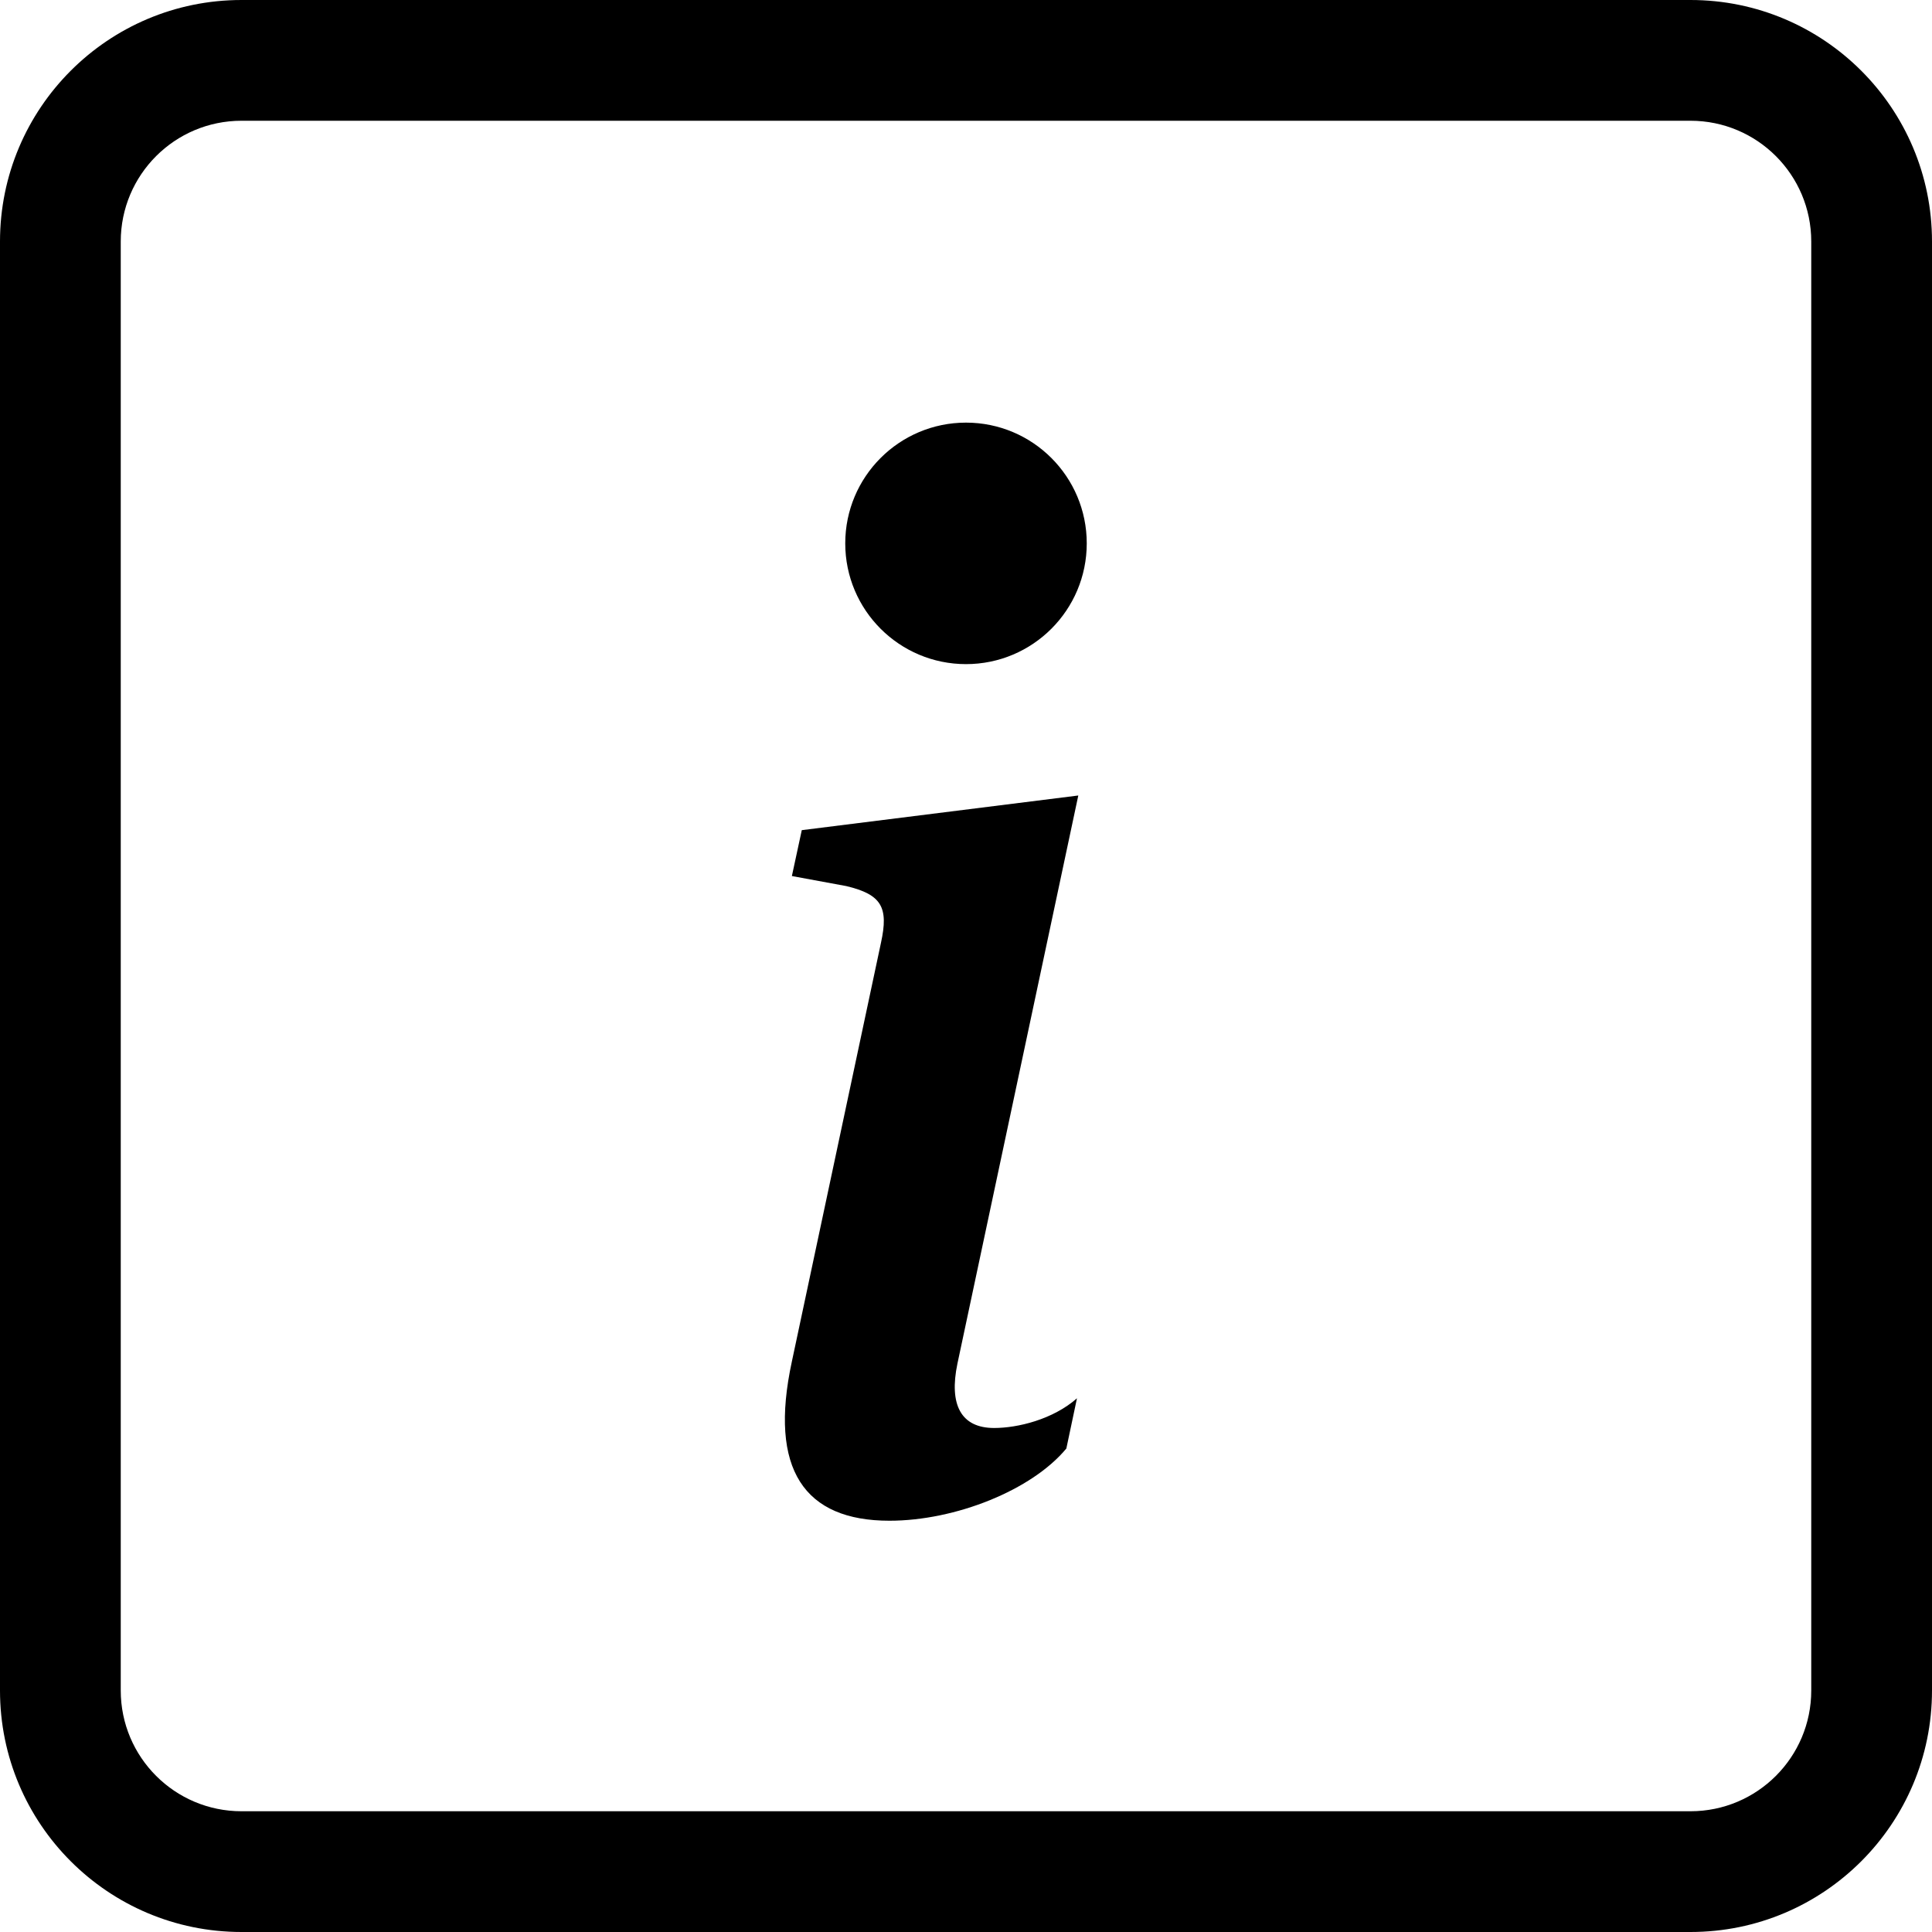
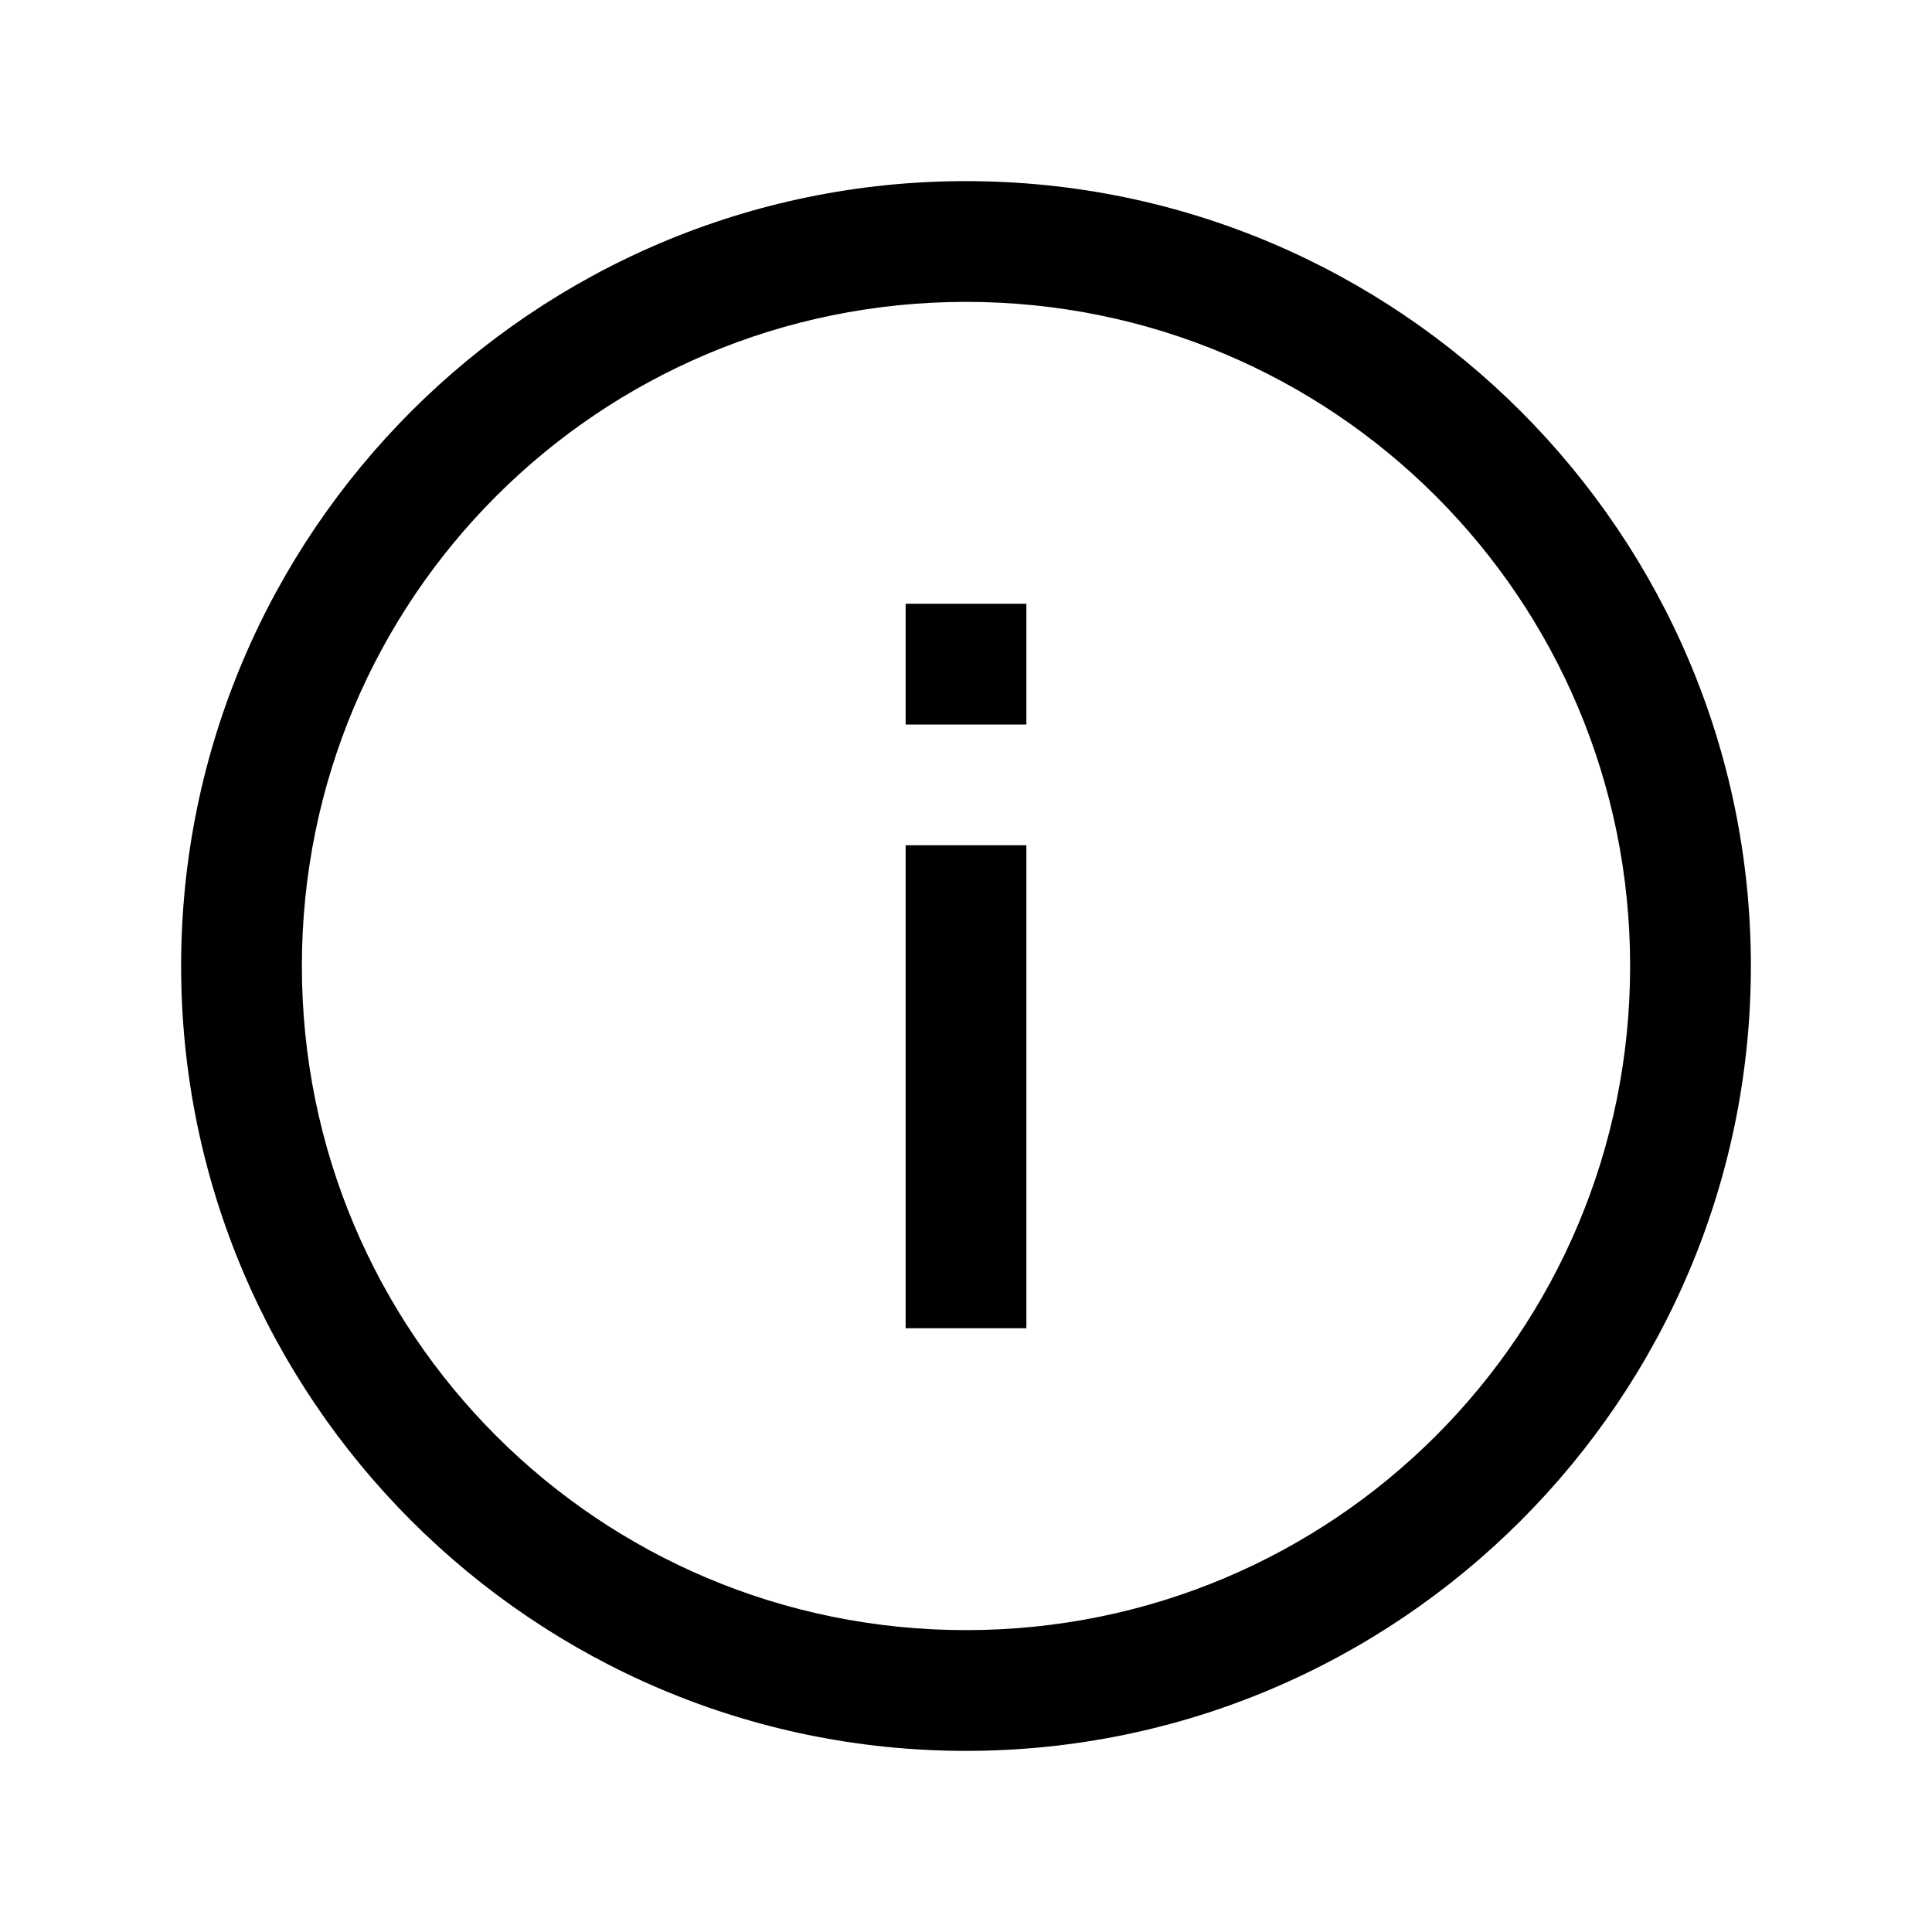
- <svg xmlns="http://www.w3.org/2000/svg" width="16" height="16" fill="currentColor" class="bi bi-info-square" viewBox="0 0 16 16">
-   <path d="M14 1a1 1 0 0 1 1 1v12a1 1 0 0 1-1 1H2a1 1 0 0 1-1-1V2a1 1 0 0 1 1-1h12zM2 0a2 2 0 0 0-2 2v12a2 2 0 0 0 2 2h12a2 2 0 0 0 2-2V2a2 2 0 0 0-2-2H2z" />
-   <path d="m8.93 6.588-2.29.287-.082.38.45.083c.294.07.352.176.288.469l-.738 3.468c-.194.897.105 1.319.808 1.319.545 0 1.178-.252 1.465-.598l.088-.416c-.2.176-.492.246-.686.246-.275 0-.375-.193-.304-.533L8.93 6.588zM9 4.5a1 1 0 1 1-2 0 1 1 0 0 1 2 0z" />
+ <svg xmlns="http://www.w3.org/2000/svg" viewBox="0 0 32 32">
+   <path d="M 16 3 C 8.832 3 3 8.832 3 16 C 3 23.168 8.832 29 16 29 C 23.168 29 29 23.168 29 16 C 29 8.832 23.168 3 16 3 Z M 16 5 C 22.086 5 27 9.914 27 16 C 27 22.086 22.086 27 16 27 C 9.914 27 5 22.086 5 16 C 5 9.914 9.914 5 16 5 Z M 15 10 L 15 12 L 17 12 L 17 10 Z M 15 14 L 15 22 L 17 22 L 17 14 Z" />
</svg>
